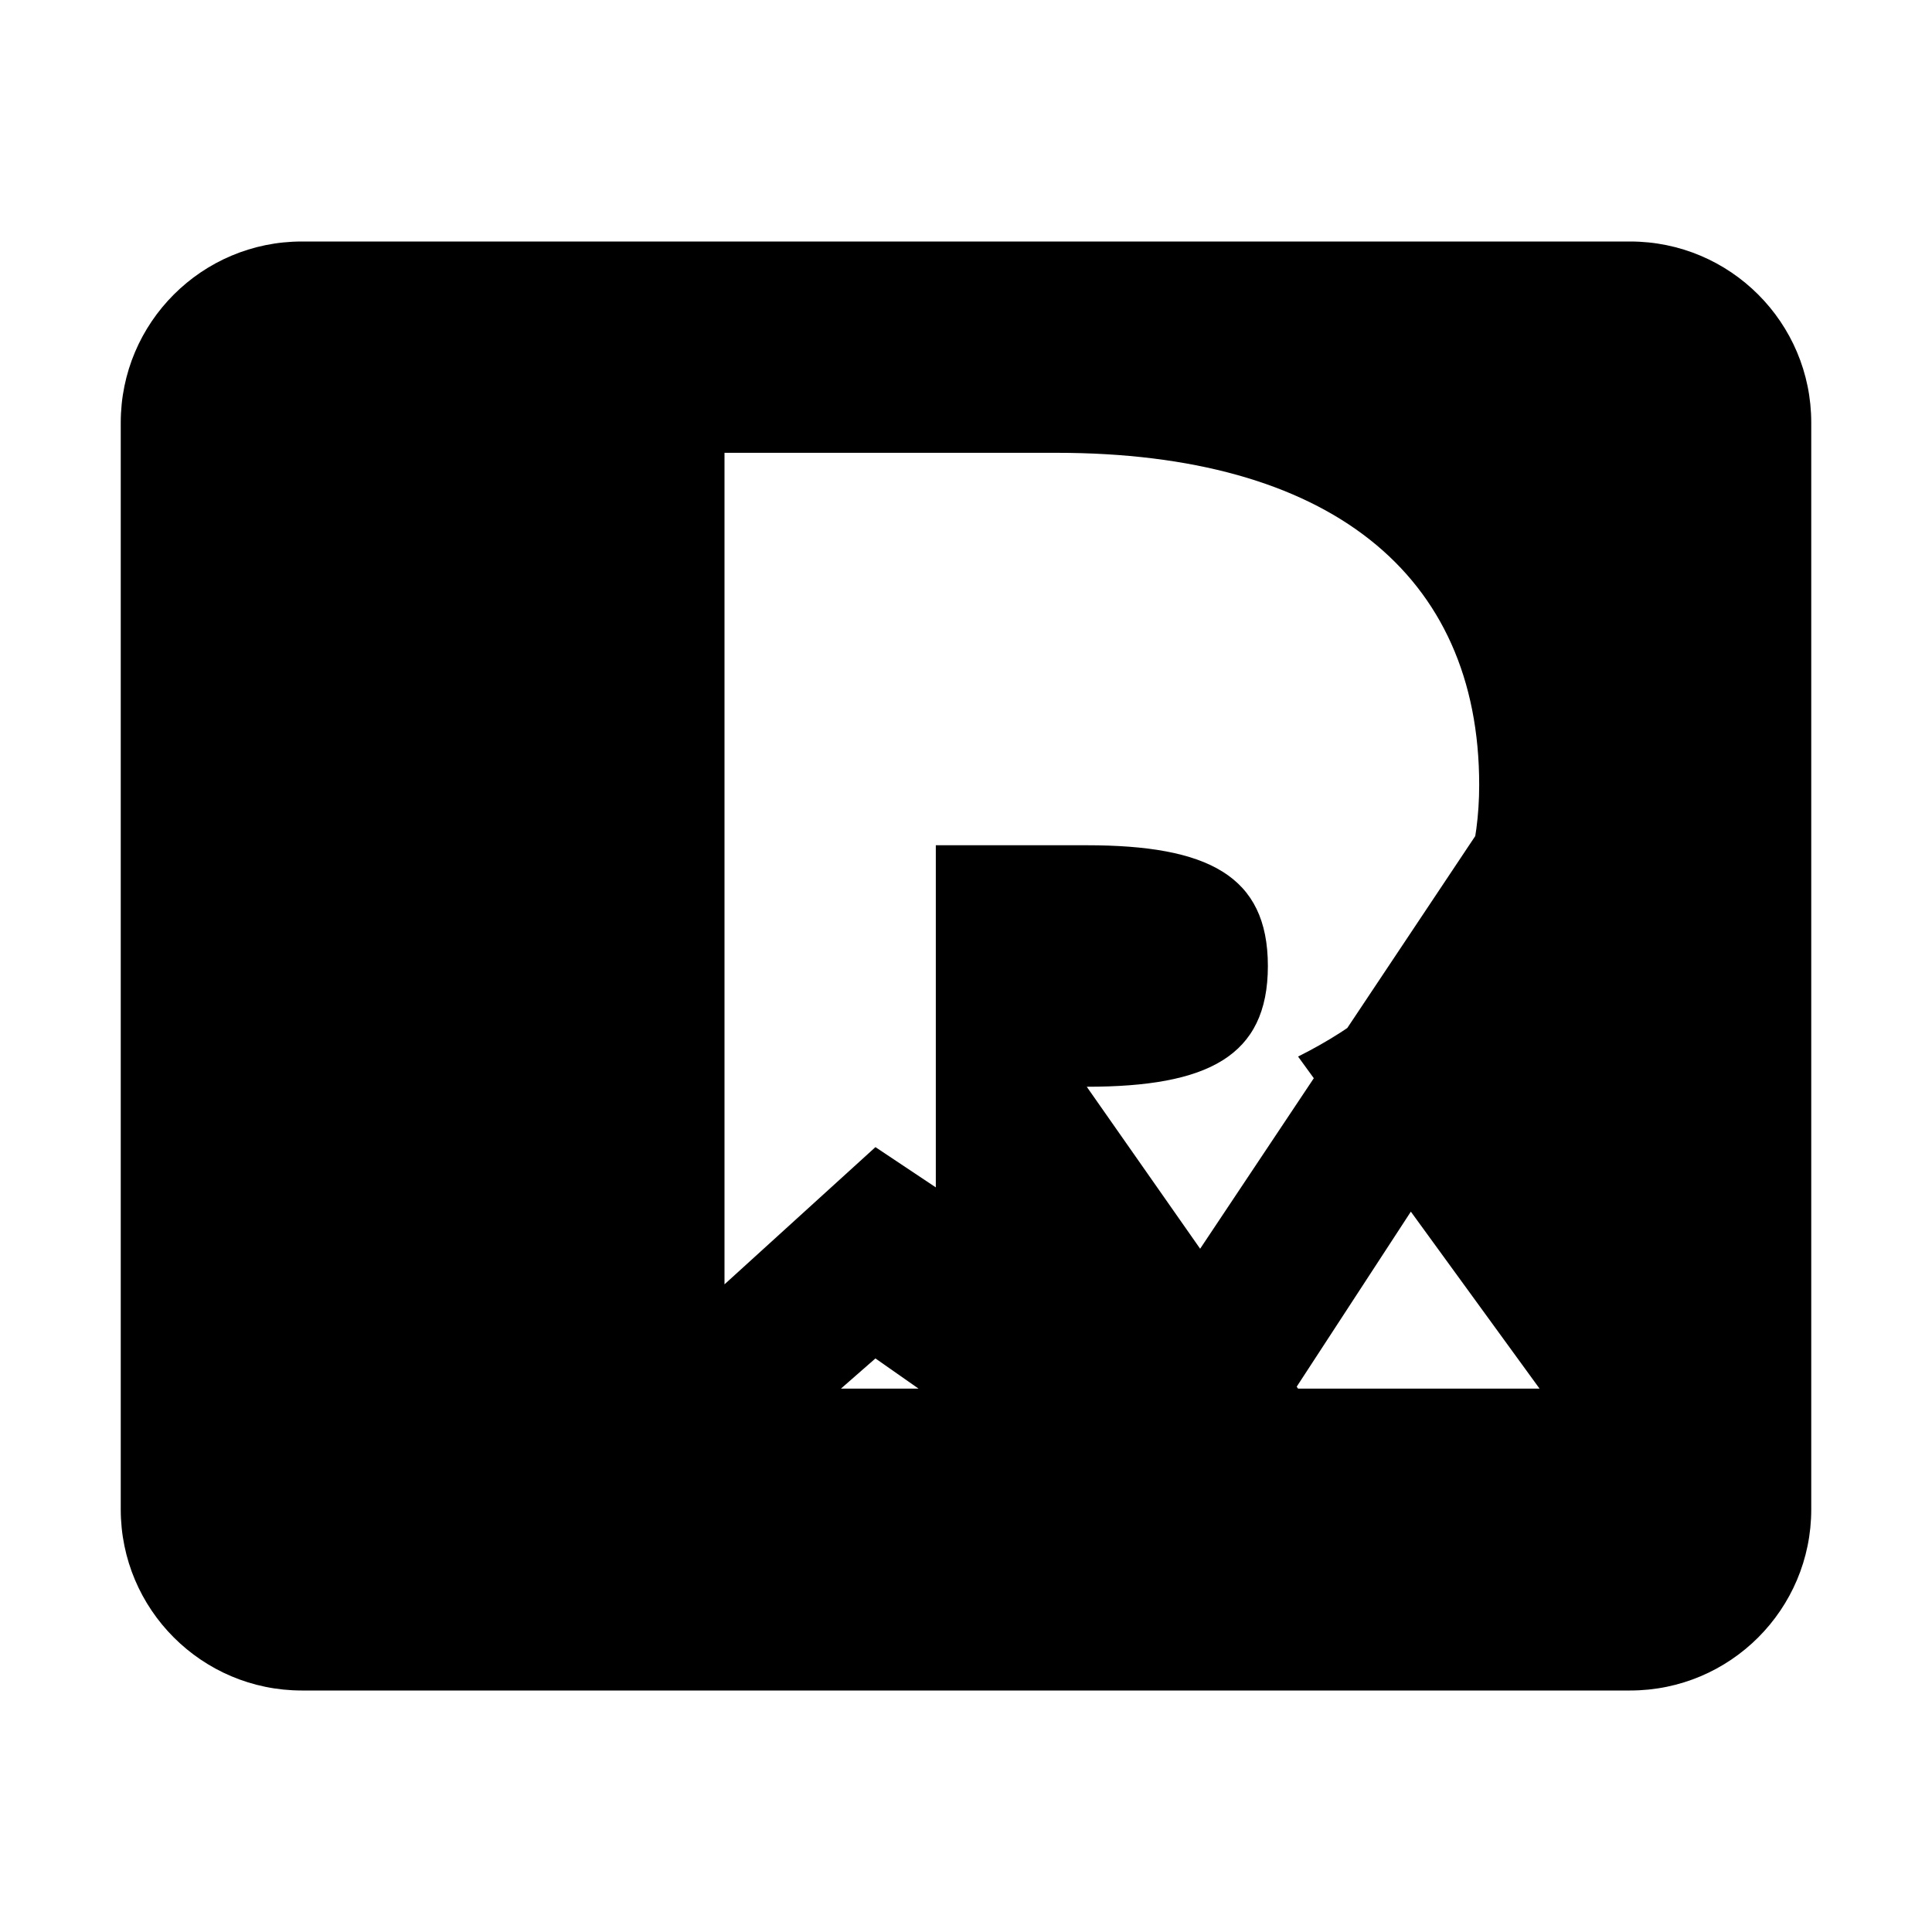
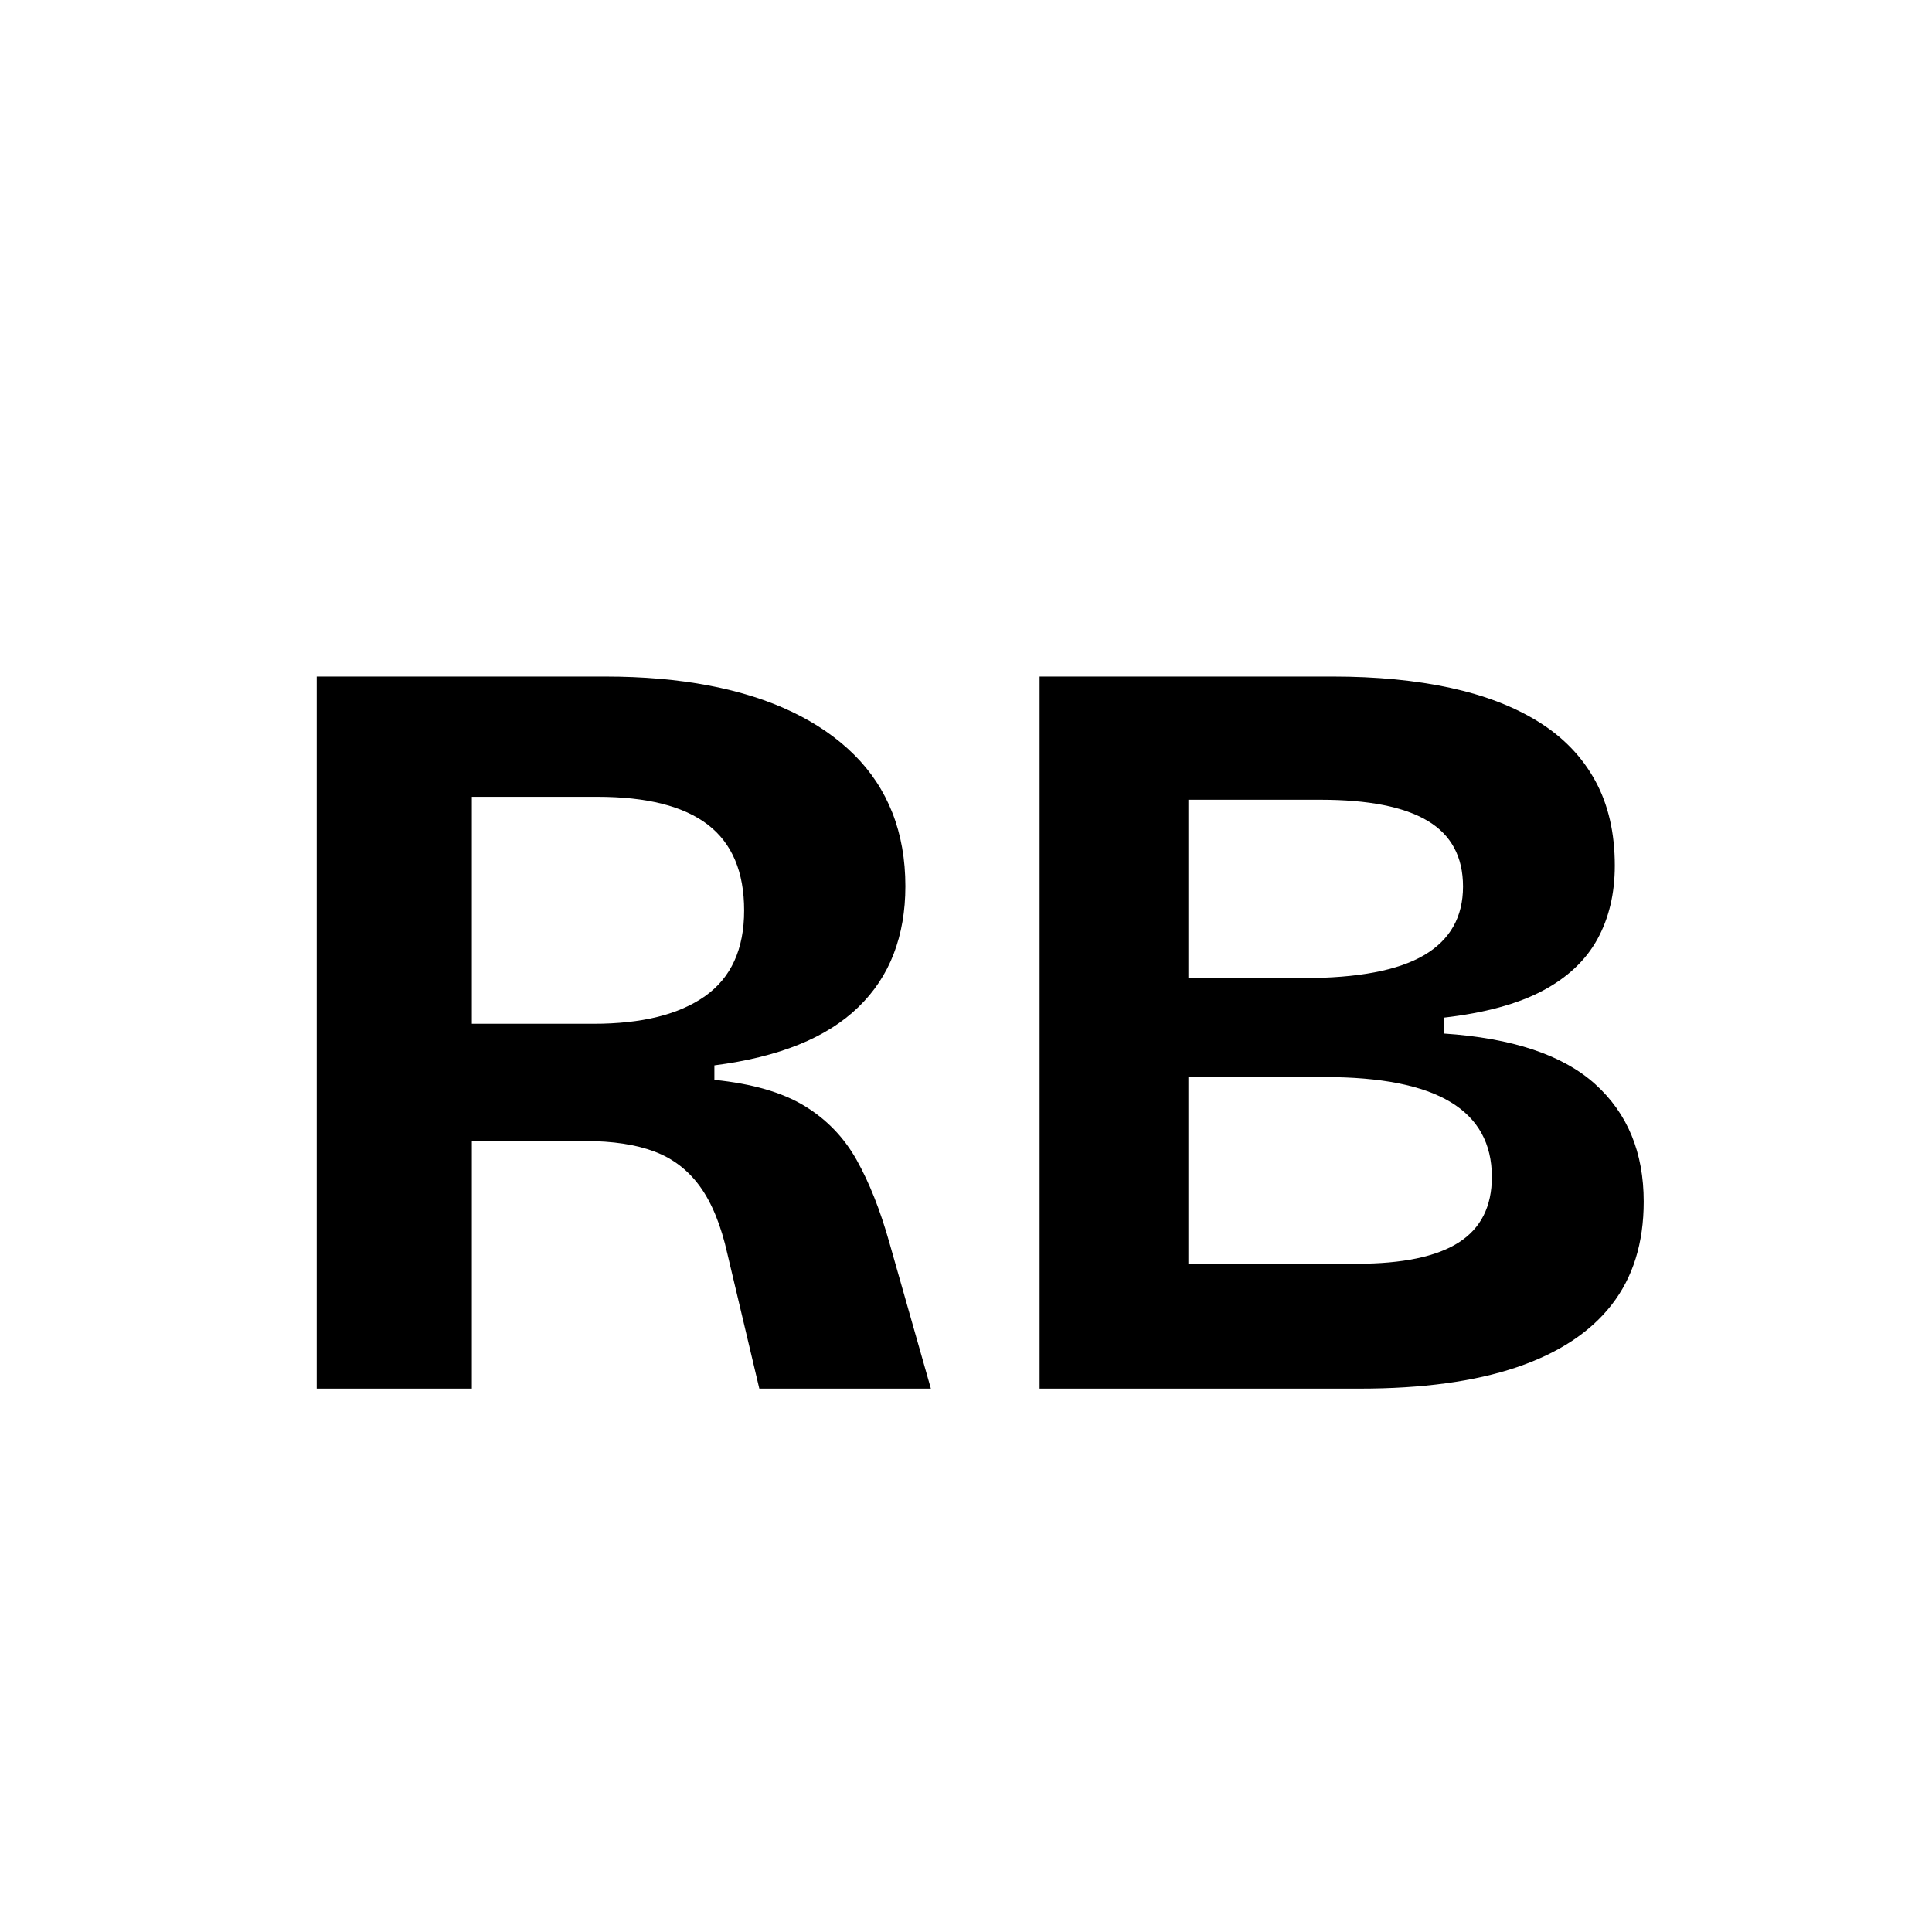
- <svg xmlns="http://www.w3.org/2000/svg" viewBox="0 0 64 64">
-   <path fill="#000000" d="M10 8h44a6 6 0 0 1 6 6v36a6 6 0 0 1-6 6H10a6 6 0 0 1-6-6V14a6 6 0 0 1 6-6Zm14 14v24h7V36h5l7 10h8l-8-11c4-2 6-5 6-9 0-7-5-11-14-11H24Zm7 6h5c4 0 6 1 6 4s-2 4-6 4h-5v-8Zm-13 20 11-10 9 6 12-18 4 3-15 23-10-7-8 7-3-4Z" />
+ <svg xmlns="http://www.w3.org/2000/svg" viewBox="0 0 32 32">
+   <g fill="#000000">
+     <path d="M69.714 0V660H337.212Q389.688 660 433.176 651.702Q476.664 643.405 510.402 627.226Q544.14 611.048 567.711 587.667Q591.283 564.286 603.306 533.643Q615.33 503 615.33 465.595Q615.33 431.238 604.533 403.048Q593.735 374.857 571.652 353.512Q549.569 332.167 516.319 318.774Q483.069 305.381 438.307 299.619V286.191Q490.735 280.881 521.604 262.179Q552.473 243.477 570.116 212Q587.759 180.524 600.473 135.405L638.973 0H479.952L450.38 124.857Q441.571 164.31 425.083 187.167Q408.594 210.024 382.725 219.751Q356.856 229.477 318.546 229.477H213.498V0ZM213.498 338.166H326.236Q393.403 338.166 429.642 363.786Q465.88 389.405 465.88 443.191Q465.88 496.858 432.225 522.703Q398.57 548.549 329.688 548.549H213.498Z" transform="translate(4 23) scale(0.01787 -0.01787)" />
+     <path d="M69.714 0V660H341.641Q402.069 660 450.283 649.56Q498.497 639.119 532.605 617.762Q566.712 596.405 584.783 563.31Q602.854 530.214 602.854 484.762Q602.854 445.857 586.652 416.464Q570.45 387.072 535.819 368.726Q501.188 350.381 444.164 343.833V329.143Q539.688 322.81 584.664 282.226Q629.64 241.643 629.64 173.333Q629.64 115.81 599.878 77.643Q570.116 39.476 511.759 19.738Q453.403 0 366.403 0ZM207.617 115.737H363.713Q427.189 115.737 458.046 135.356Q488.904 154.975 488.904 196.214Q488.904 242.595 450.487 265.691Q412.07 288.786 333.807 288.786H207.617ZM207.617 380.524H314.236Q389.927 380.524 426.046 401.726Q462.166 422.929 462.166 465.334Q462.166 506.691 429.392 526.251Q396.618 545.811 330.093 545.811H207.617Z" transform="translate(15.9732 23) scale(0.01787 -0.01787)" />
+   </g>
</svg>
